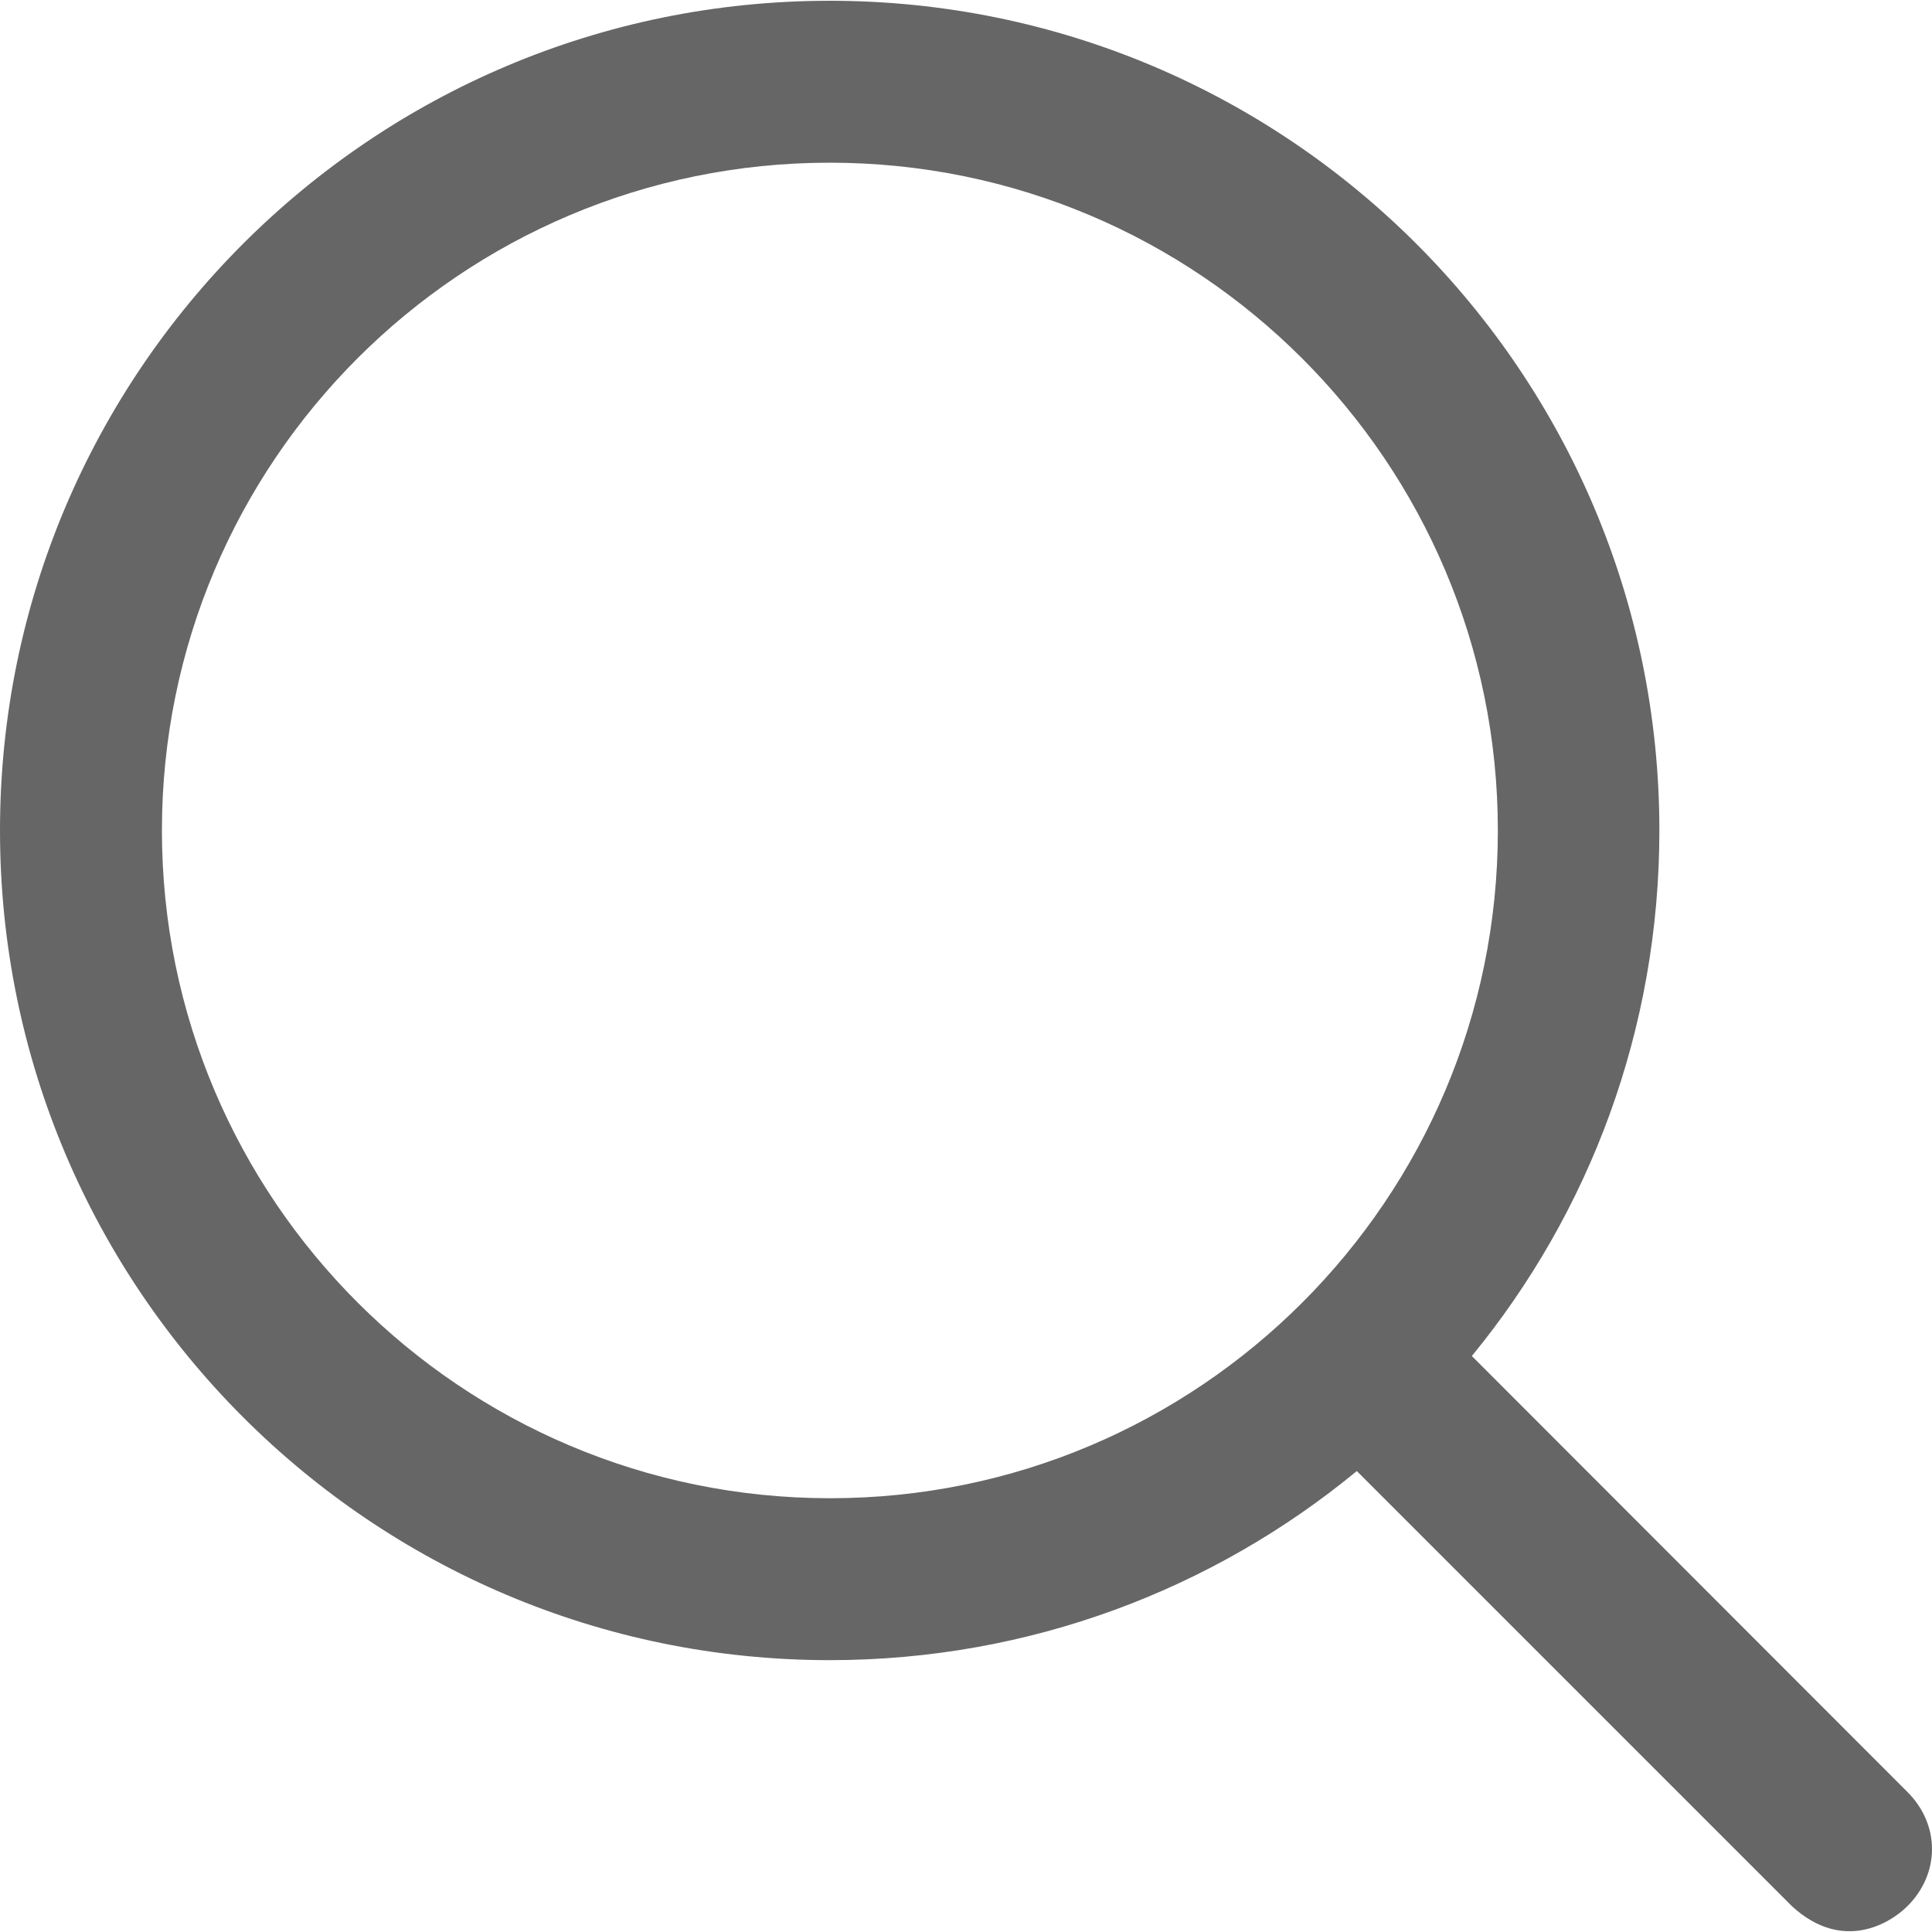
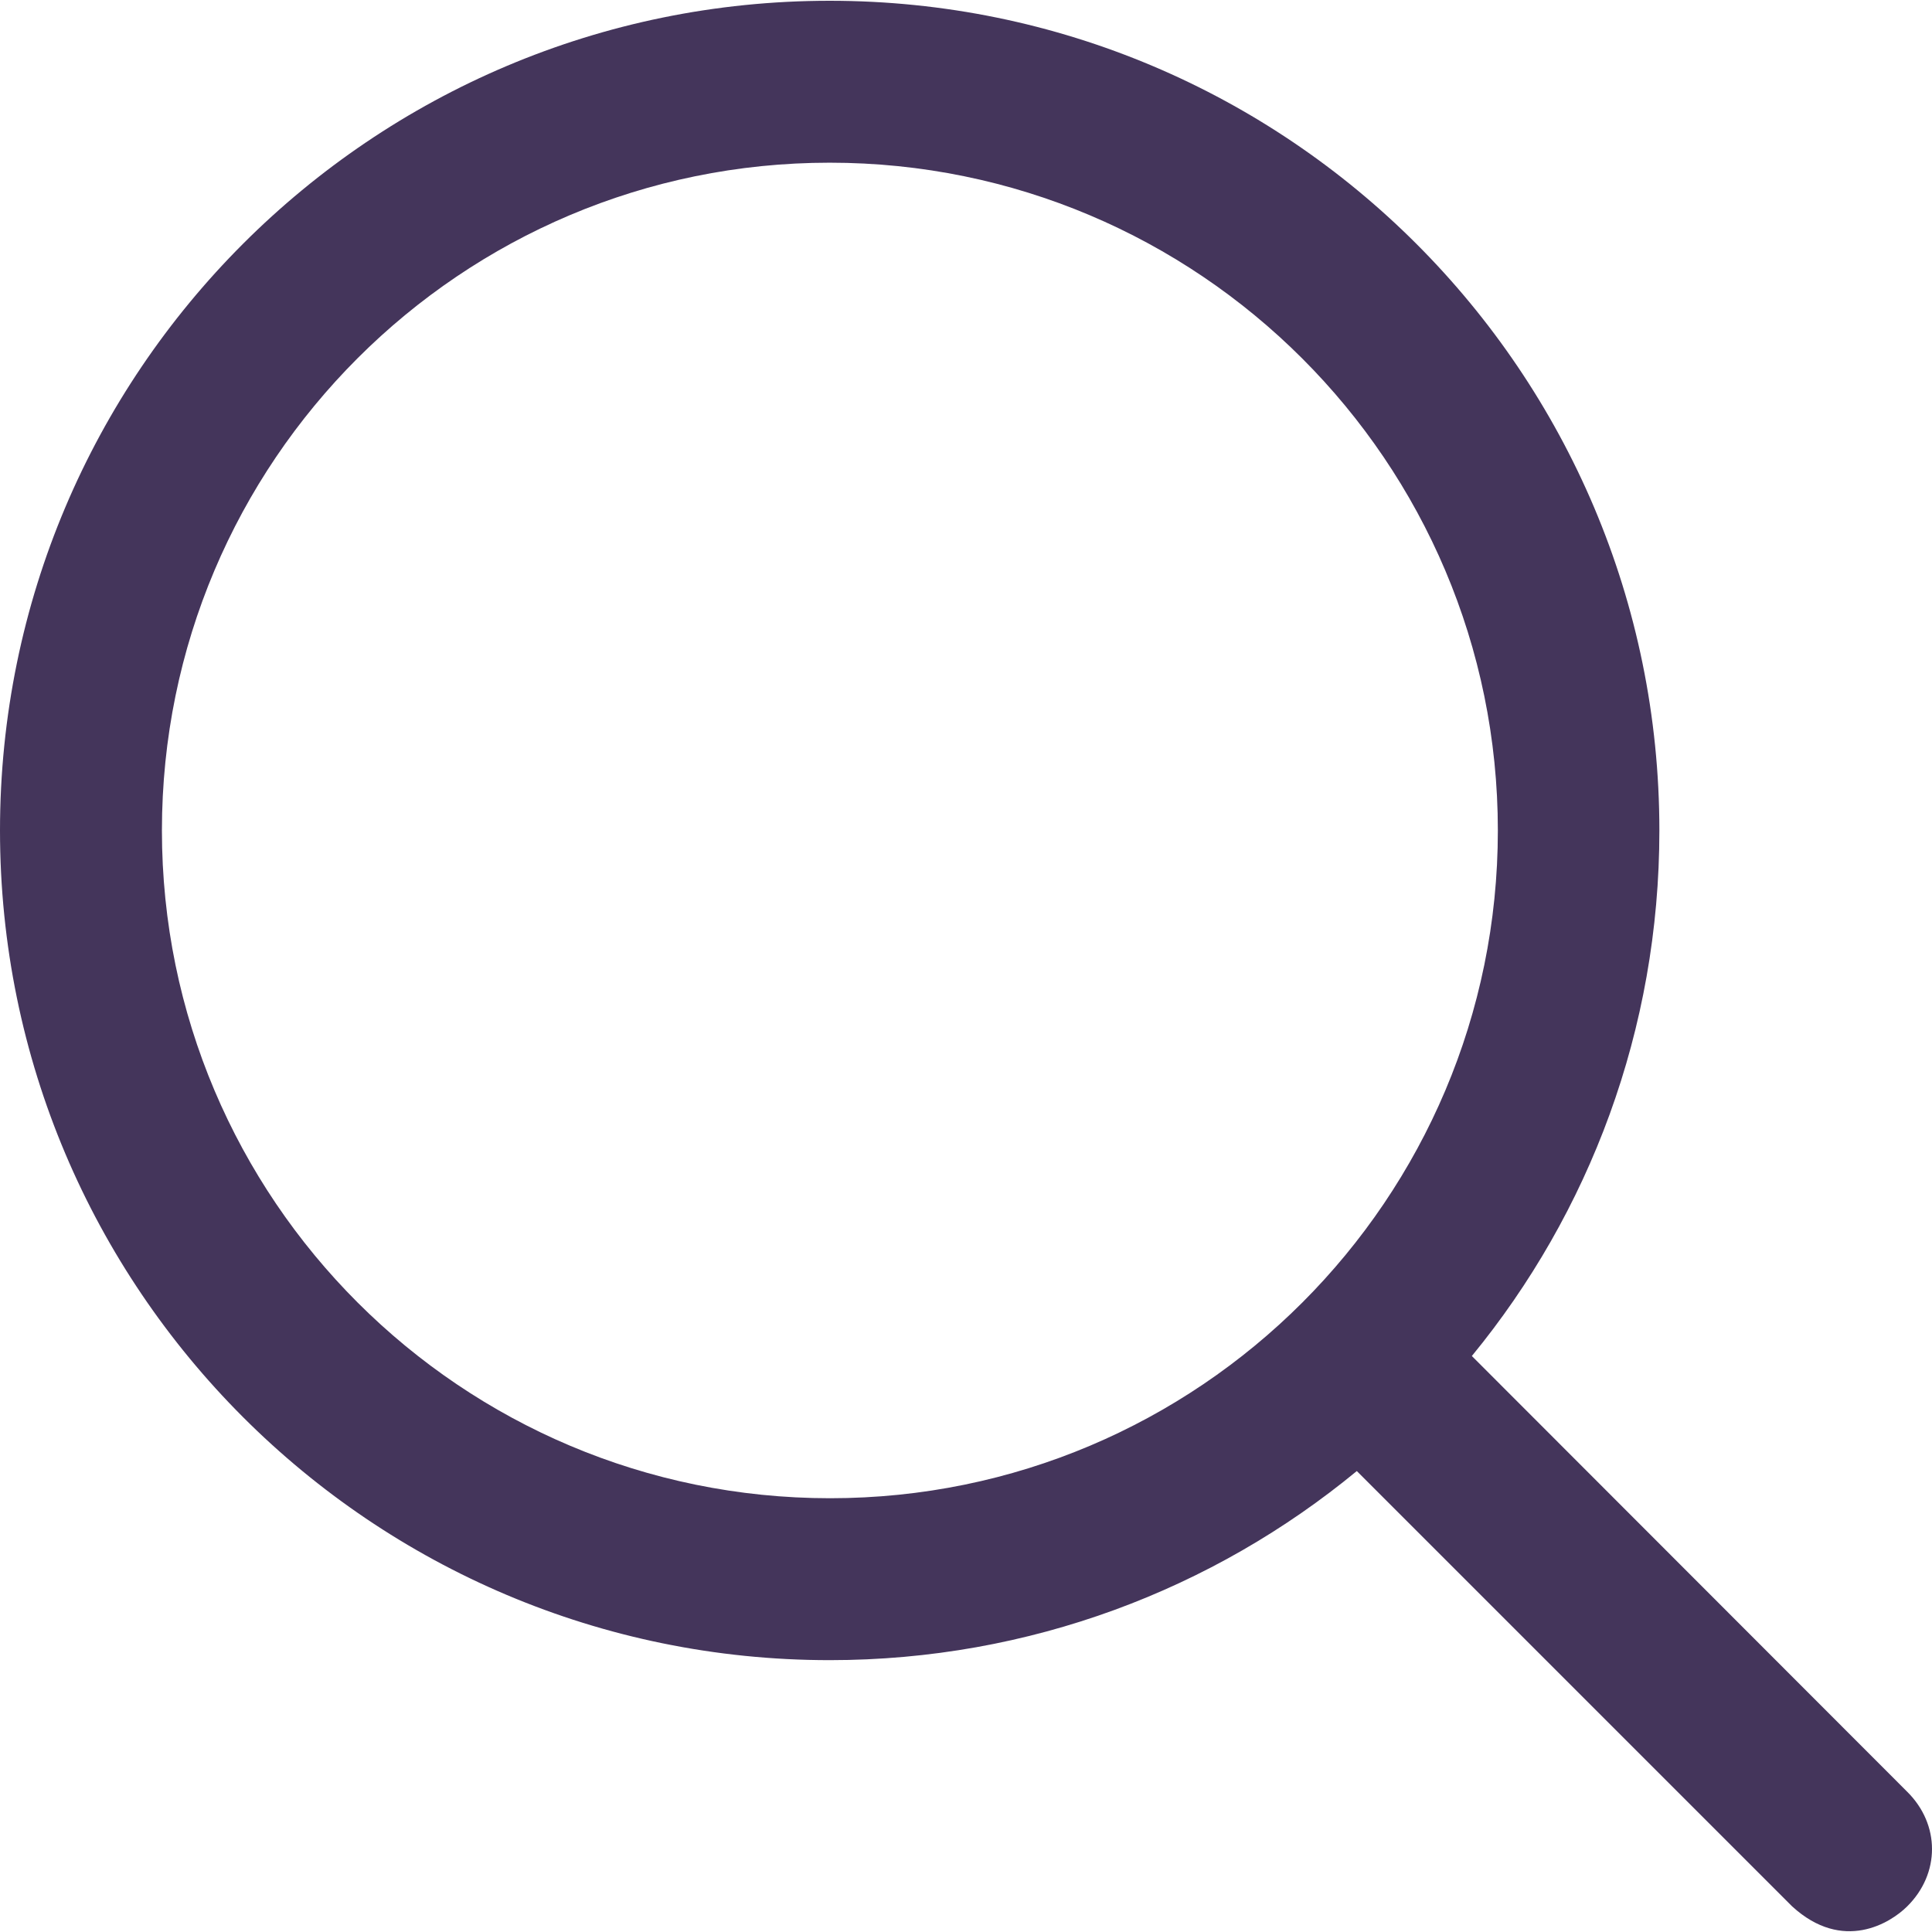
<svg xmlns="http://www.w3.org/2000/svg" version="1.1" id="Capa_1" x="0px" y="0px" viewBox="0 0 490.4 490.4" style="enable-background:new 0 0 490.4 490.4;" xml:space="preserve">
  <g>
-     <path fill="#666666" d="M484.1,454.796l-110.5-110.6c29.8-36.3,47.6-82.8,47.6-133.4c0-116.3-94.3-210.6-210.6-210.6S0,94.496,0,210.796   s94.3,210.6,210.6,210.6c50.8,0,97.4-18,133.8-48l110.5,110.5c12.9,11.8,25,4.2,29.2,0C492.5,475.596,492.5,463.096,484.1,454.796z    M41.1,210.796c0-93.6,75.9-169.5,169.5-169.5s169.6,75.9,169.6,169.5s-75.9,169.5-169.5,169.5S41.1,304.396,41.1,210.796z" />
+     <path fill="#44355b" d="M484.1,454.796l-110.5-110.6c29.8-36.3,47.6-82.8,47.6-133.4c0-116.3-94.3-210.6-210.6-210.6S0,94.496,0,210.796   s94.3,210.6,210.6,210.6c50.8,0,97.4-18,133.8-48l110.5,110.5c12.9,11.8,25,4.2,29.2,0C492.5,475.596,492.5,463.096,484.1,454.796z    M41.1,210.796c0-93.6,75.9-169.5,169.5-169.5s169.6,75.9,169.6,169.5s-75.9,169.5-169.5,169.5S41.1,304.396,41.1,210.796z" />
  </g>
  <g>
</g>
  <g>
</g>
  <g>
</g>
  <g>
</g>
  <g>
</g>
  <g>
</g>
  <g>
</g>
  <g>
</g>
  <g>
</g>
  <g>
</g>
  <g>
</g>
  <g>
</g>
  <g>
</g>
  <g>
</g>
  <g>
</g>
</svg>
